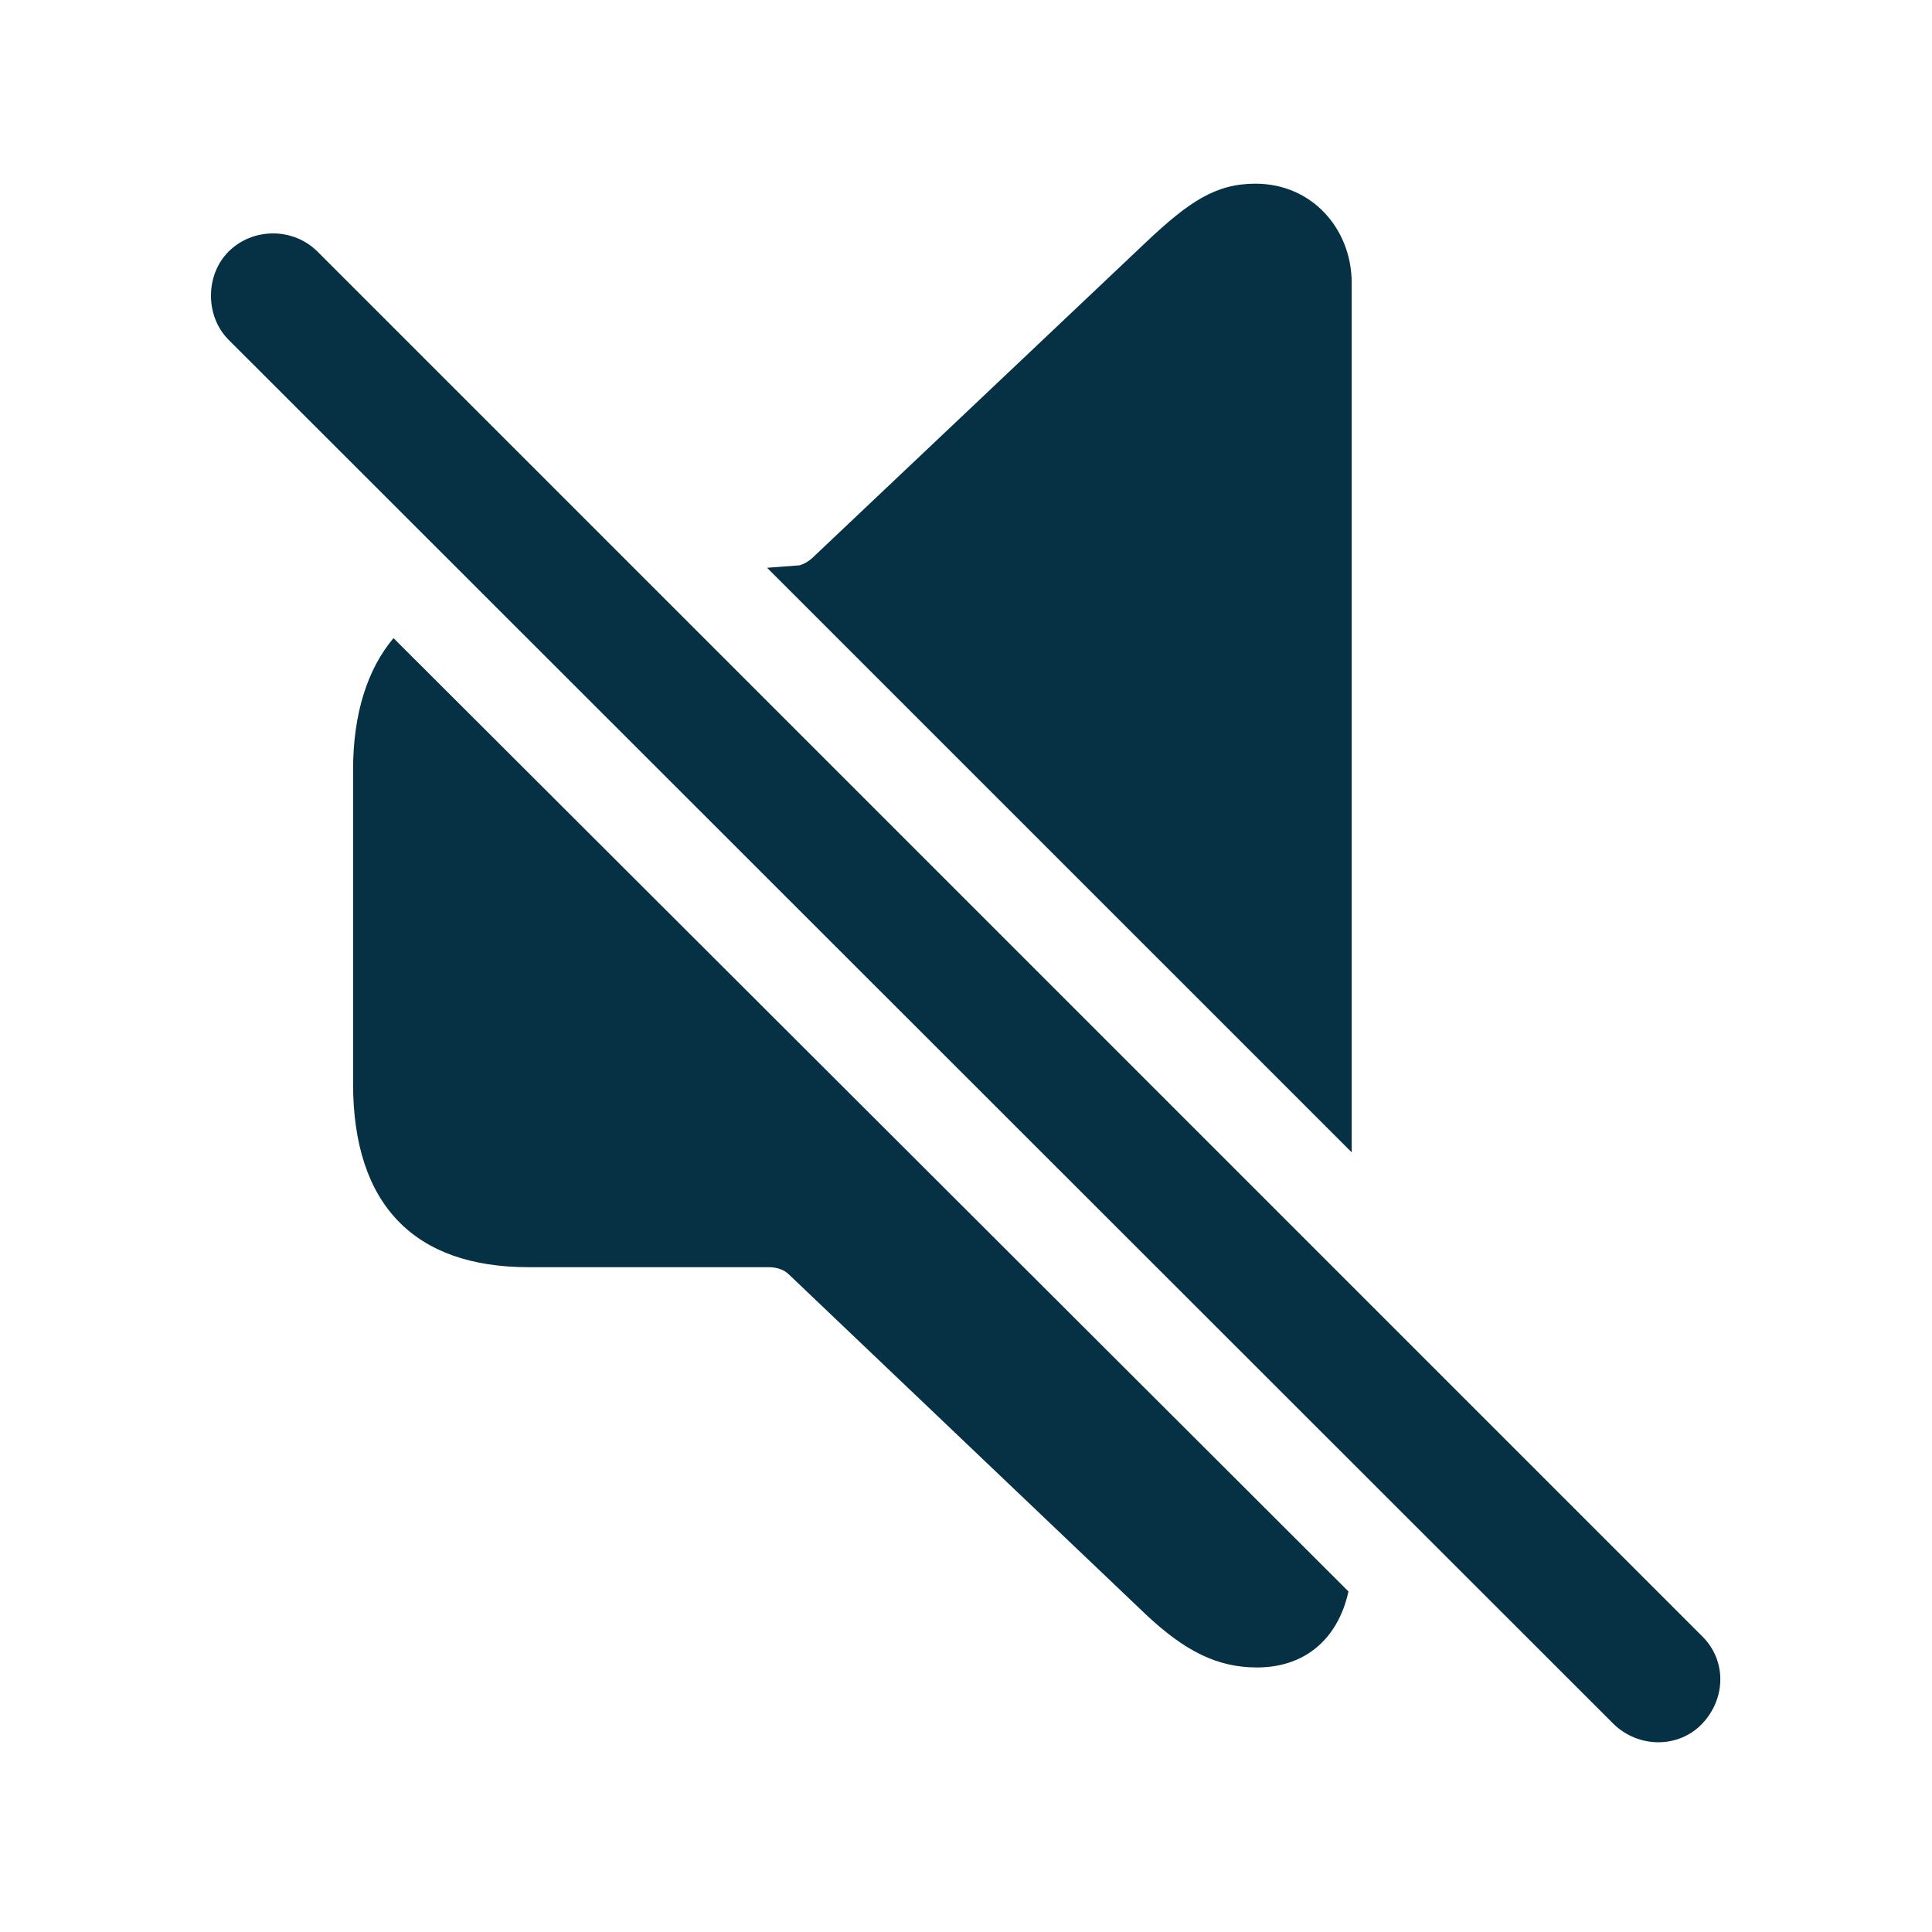
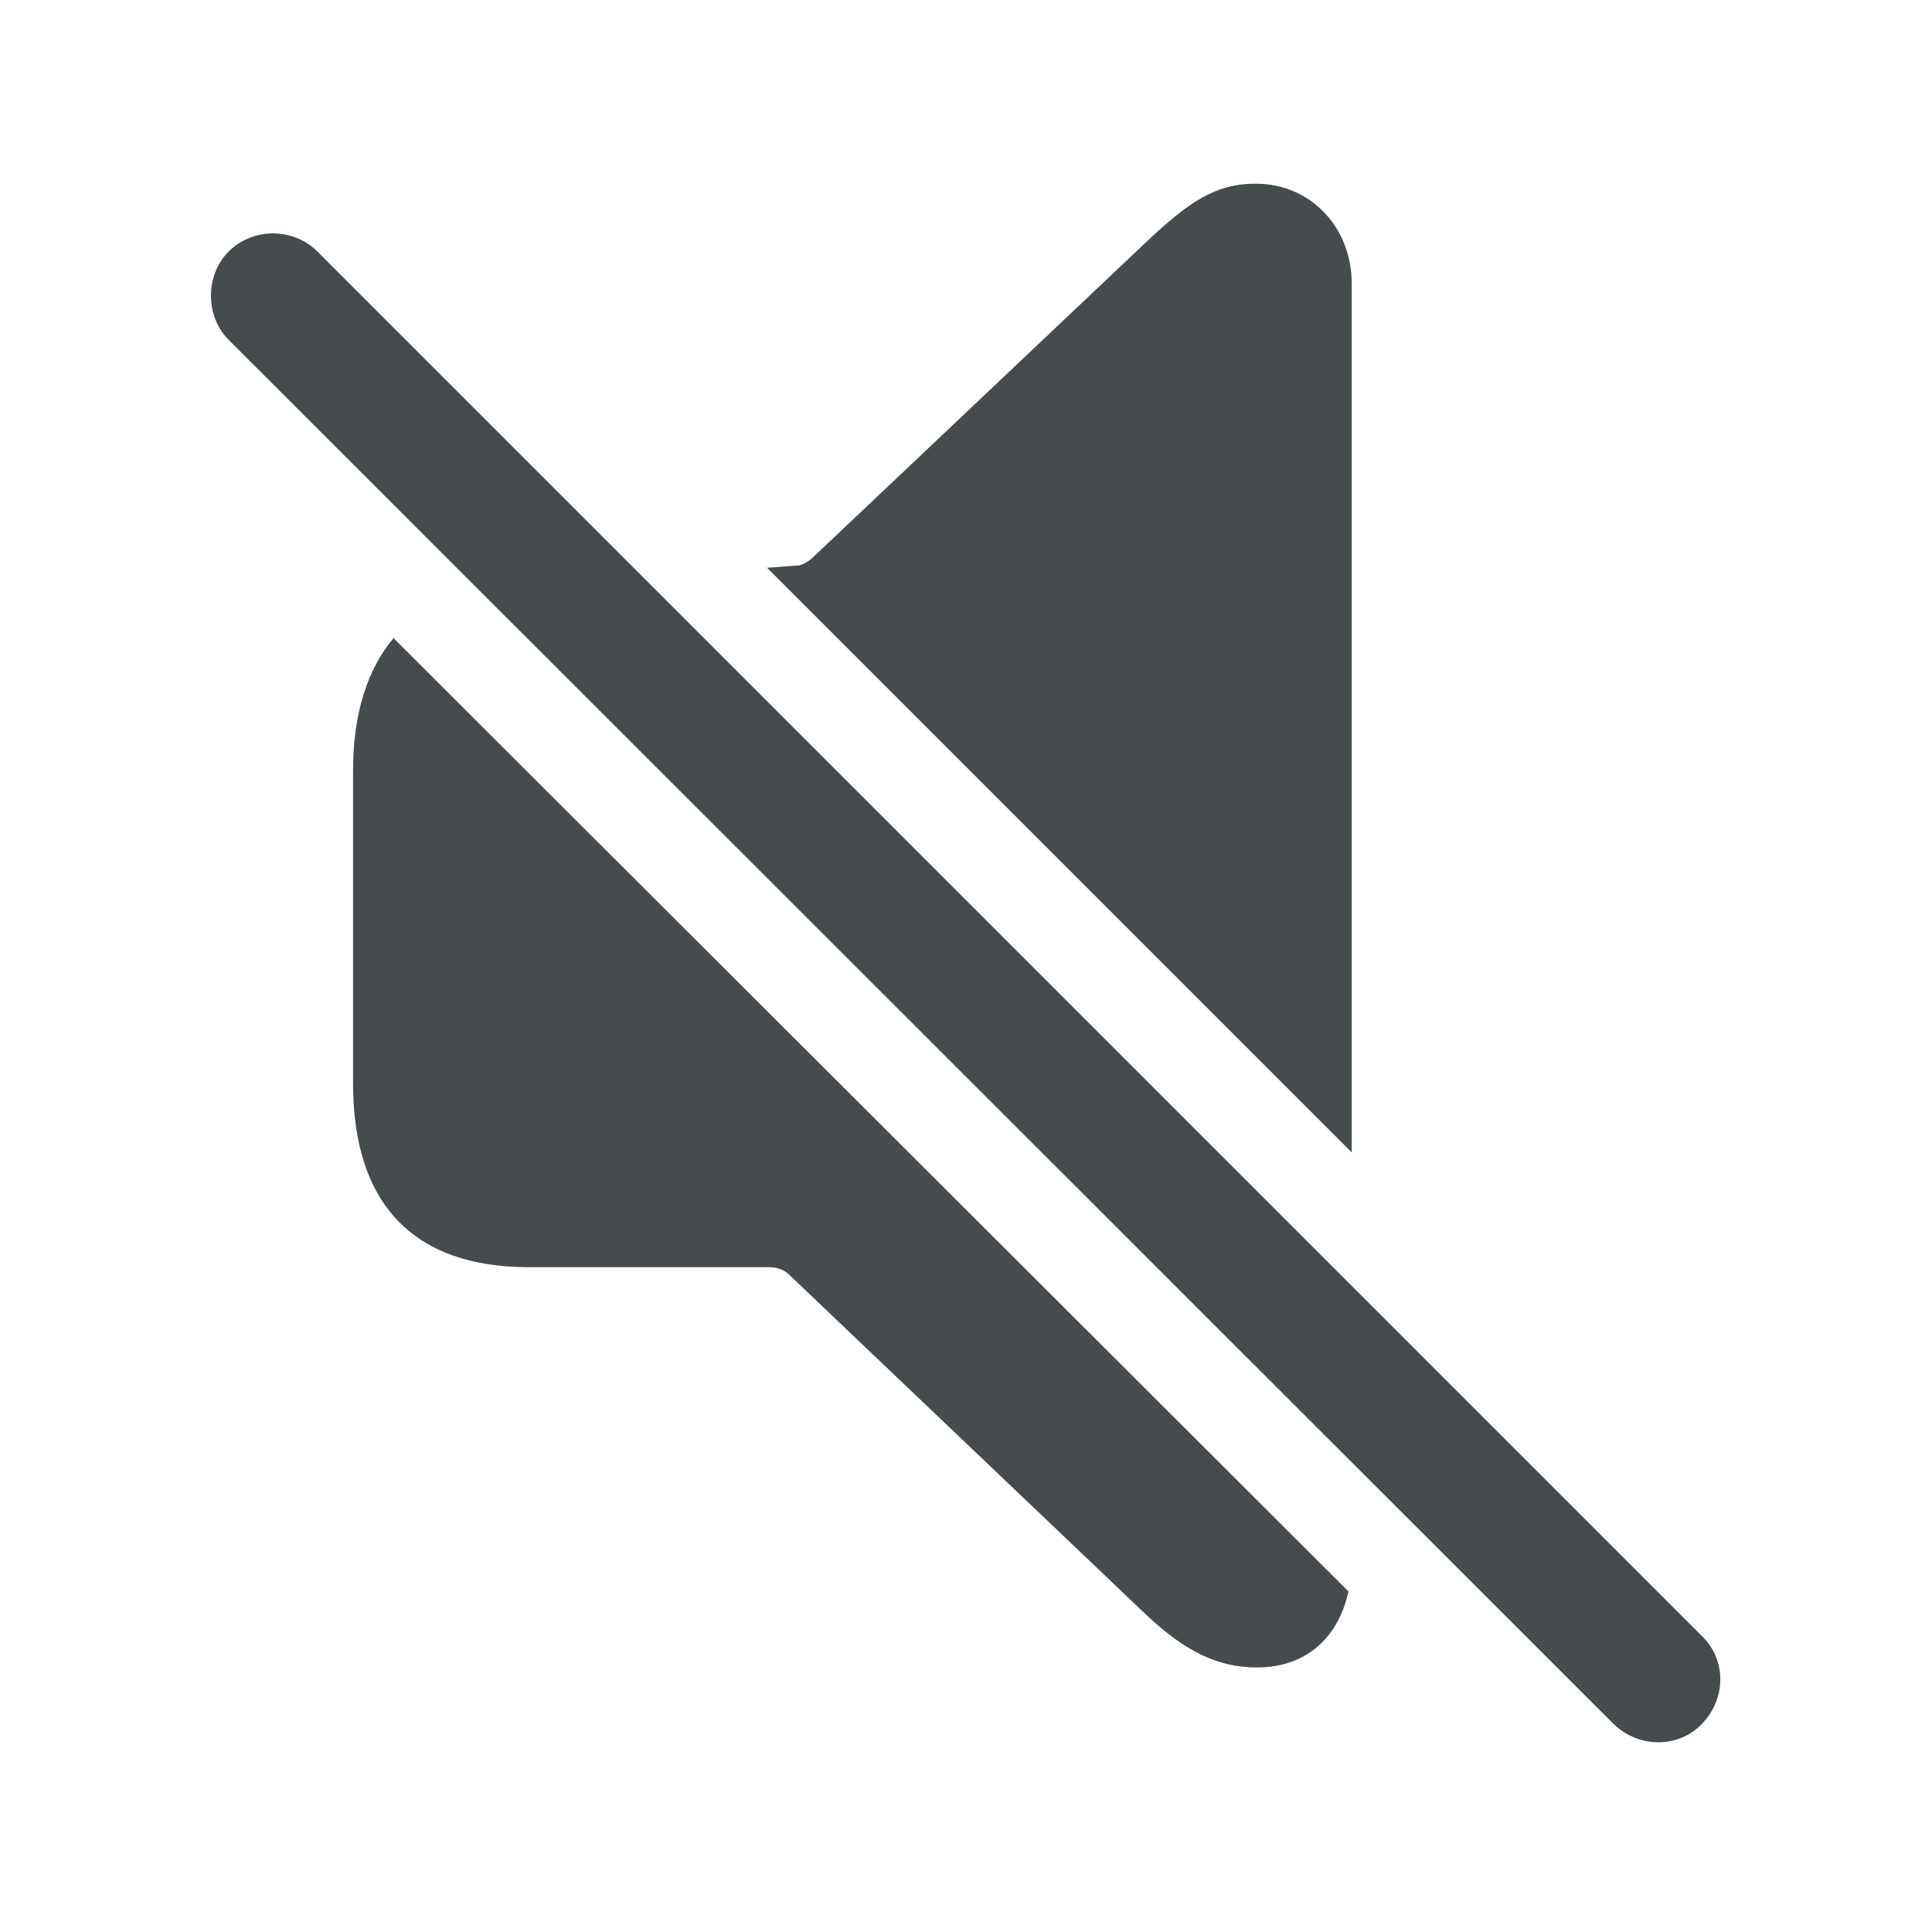
- <svg fill="#063044" width="120px" height="120px" viewBox="0 0 56 56">
+ <svg fill="#464C4E" width="120px" height="120px" viewBox="0 0 56 56">
  <path d="M 39.18 33.402 L 39.18 8.207 C 39.18 6.637 38.031 5.324 36.391 5.324 C 35.242 5.324 34.469 5.84 33.227 7.012 L 23.617 16.105 C 23.477 16.246 23.336 16.34 23.172 16.387 L 22.234 16.457 Z M 46.773 49.973 C 47.5 50.676 48.648 50.676 49.328 49.973 C 50.031 49.246 50.055 48.121 49.328 47.418 L 9.203 7.293 C 8.5 6.59 7.328 6.59 6.625 7.293 C 5.945 7.973 5.945 9.168 6.625 9.848 Z M 36.437 48.332 C 37.82 48.332 38.781 47.512 39.086 46.129 L 11.406 18.496 C 10.656 19.387 10.234 20.676 10.234 22.316 L 10.234 31.41 C 10.234 34.926 12.015 36.73 15.32 36.73 L 22.281 36.73 C 22.515 36.73 22.727 36.801 22.867 36.941 L 33.227 46.809 C 34.352 47.863 35.289 48.332 36.437 48.332 Z" />
</svg>
